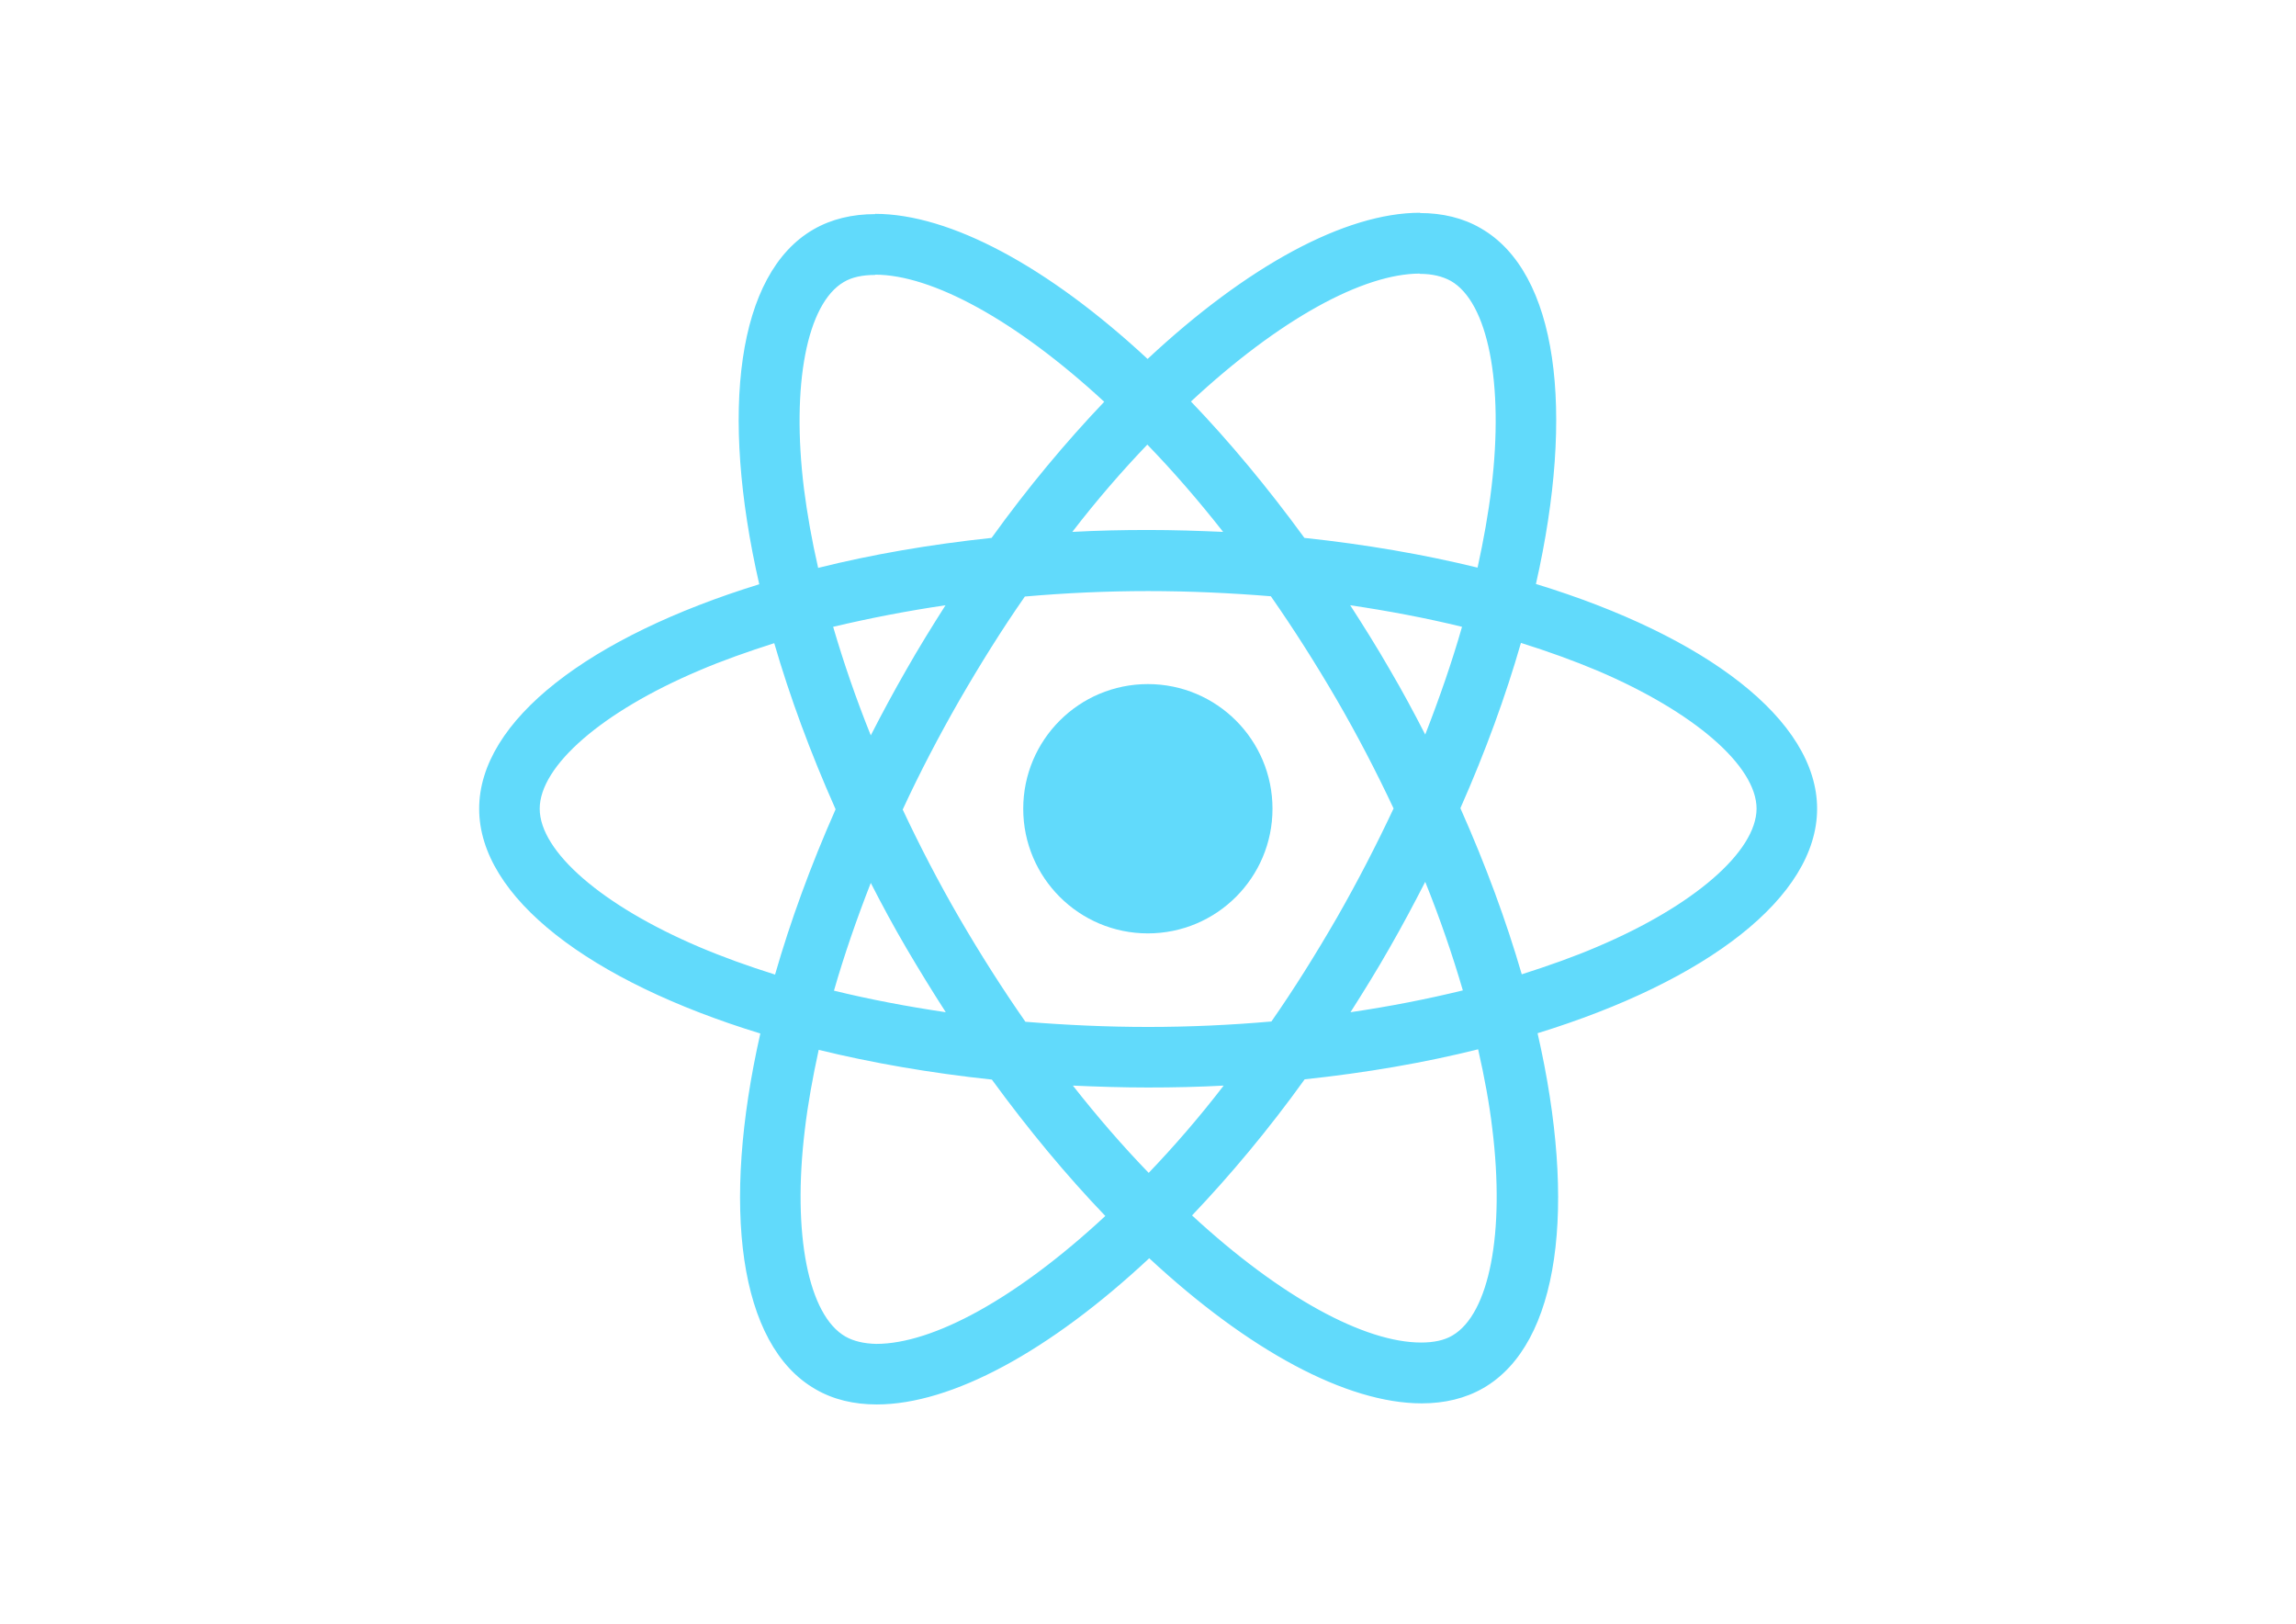
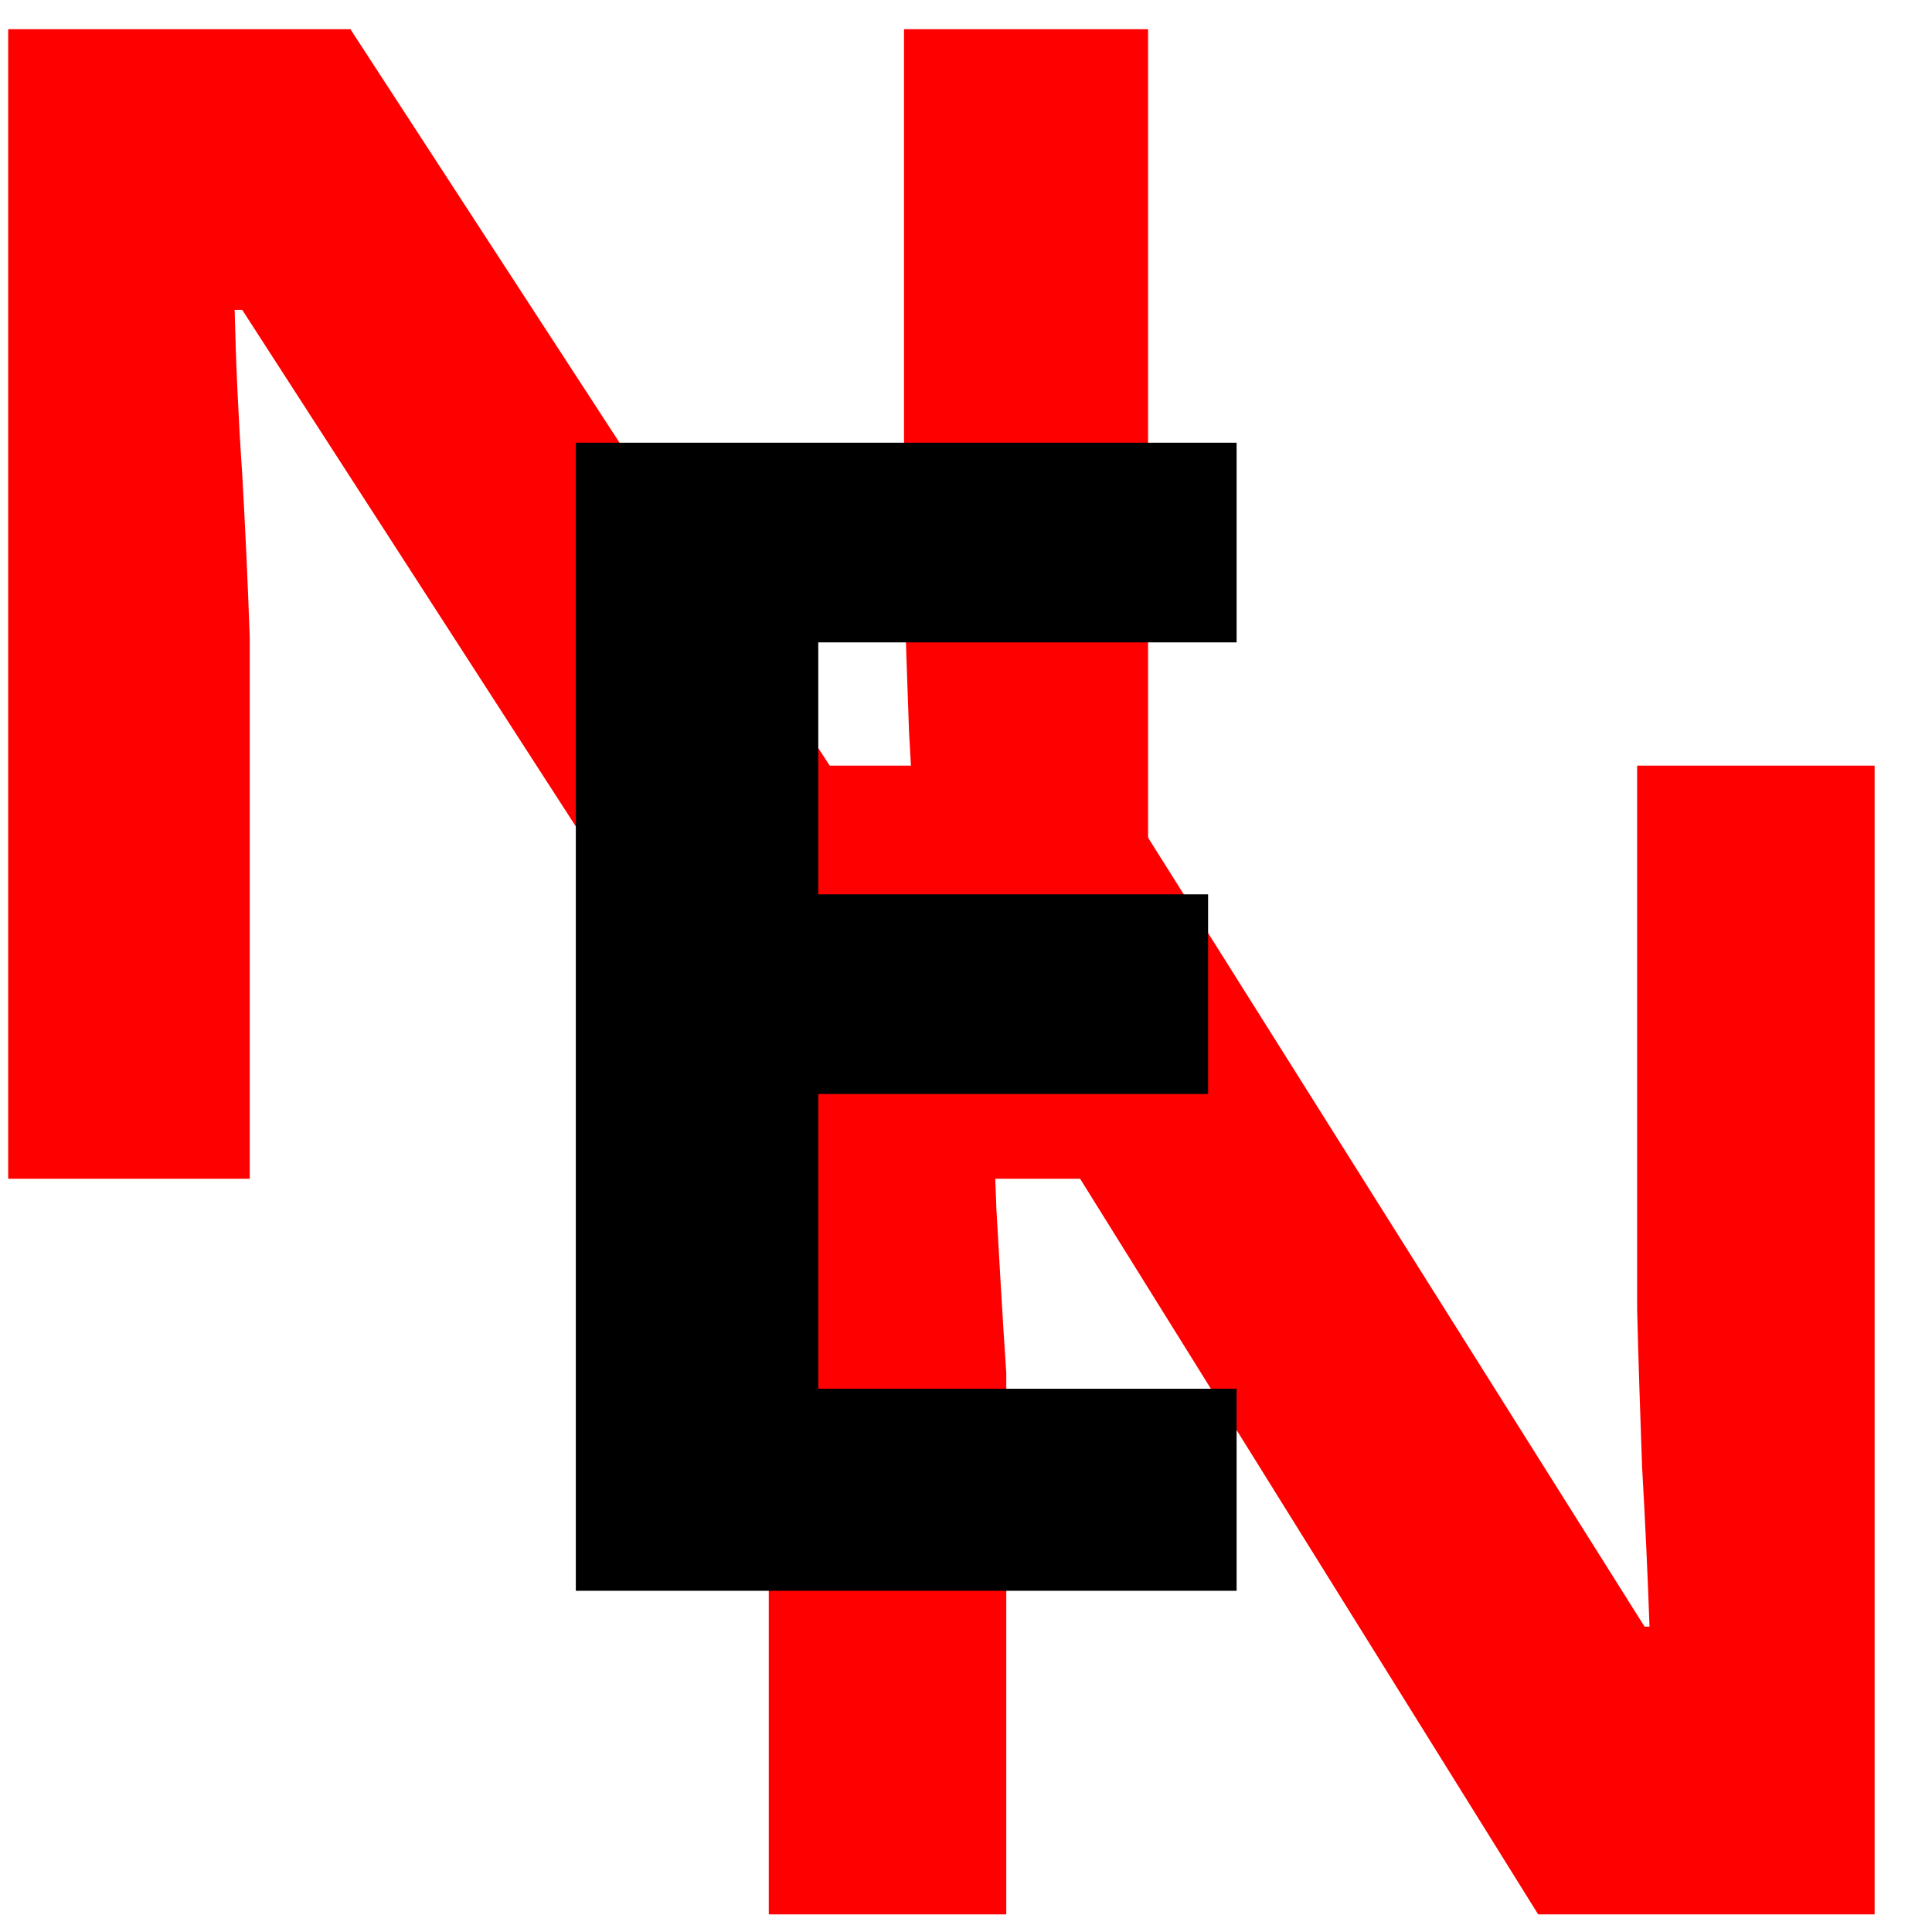
- <svg xmlns="http://www.w3.org/2000/svg" viewBox="0 0 841.9 595.3">
-   <g fill="#61DAFB">
-     <path d="M666.3 296.5c0-32.5-40.7-63.3-103.1-82.4 14.4-63.6 8-114.2-20.2-130.4-6.5-3.8-14.1-5.6-22.4-5.6v22.3c4.6 0 8.3.9 11.4 2.6 13.6 7.8 19.5 37.5 14.9 75.7-1.1 9.4-2.9 19.3-5.1 29.4-19.6-4.8-41-8.5-63.5-10.9-13.5-18.5-27.5-35.3-41.6-50 32.6-30.3 63.2-46.9 84-46.9V78c-27.5 0-63.5 19.6-99.9 53.6-36.4-33.8-72.4-53.2-99.9-53.2v22.3c20.7 0 51.4 16.5 84 46.6-14 14.7-28 31.4-41.3 49.9-22.6 2.4-44 6.1-63.6 11-2.3-10-4-19.7-5.2-29-4.7-38.2 1.1-67.9 14.6-75.8 3-1.8 6.9-2.6 11.5-2.6V78.5c-8.4 0-16 1.8-22.6 5.6-28.1 16.2-34.4 66.7-19.9 130.1-62.2 19.2-102.7 49.9-102.7 82.3 0 32.5 40.7 63.3 103.1 82.4-14.4 63.6-8 114.2 20.2 130.4 6.5 3.8 14.1 5.6 22.5 5.6 27.5 0 63.5-19.6 99.9-53.6 36.4 33.8 72.4 53.2 99.9 53.2 8.4 0 16-1.8 22.6-5.6 28.1-16.2 34.4-66.7 19.9-130.1 62-19.1 102.5-49.9 102.5-82.3zm-130.2-66.7c-3.7 12.9-8.3 26.2-13.5 39.5-4.1-8-8.4-16-13.1-24-4.6-8-9.5-15.8-14.4-23.4 14.2 2.1 27.9 4.7 41 7.9zm-45.8 106.5c-7.8 13.5-15.8 26.3-24.1 38.2-14.9 1.3-30 2-45.2 2-15.1 0-30.2-.7-45-1.9-8.3-11.9-16.4-24.6-24.2-38-7.6-13.1-14.5-26.4-20.8-39.8 6.2-13.4 13.2-26.8 20.7-39.9 7.8-13.5 15.8-26.3 24.1-38.2 14.9-1.3 30-2 45.2-2 15.1 0 30.2.7 45 1.9 8.3 11.9 16.4 24.6 24.2 38 7.6 13.1 14.5 26.4 20.8 39.8-6.3 13.4-13.2 26.8-20.7 39.9zm32.3-13c5.4 13.4 10 26.8 13.8 39.8-13.1 3.2-26.9 5.9-41.2 8 4.9-7.7 9.8-15.6 14.4-23.7 4.6-8 8.9-16.1 13-24.1zM421.2 430c-9.3-9.6-18.6-20.3-27.8-32 9 .4 18.2.7 27.5.7 9.4 0 18.7-.2 27.8-.7-9 11.7-18.3 22.4-27.5 32zm-74.4-58.9c-14.2-2.1-27.9-4.7-41-7.9 3.7-12.9 8.3-26.2 13.5-39.5 4.1 8 8.4 16 13.1 24 4.7 8 9.5 15.8 14.4 23.4zM420.7 163c9.3 9.6 18.6 20.3 27.8 32-9-.4-18.2-.7-27.5-.7-9.4 0-18.7.2-27.8.7 9-11.7 18.3-22.4 27.5-32zm-74 58.9c-4.9 7.7-9.8 15.6-14.4 23.7-4.6 8-8.9 16-13 24-5.4-13.4-10-26.8-13.8-39.8 13.1-3.1 26.9-5.8 41.2-7.9zm-90.5 125.2c-35.4-15.1-58.3-34.9-58.3-50.6 0-15.7 22.9-35.6 58.3-50.6 8.6-3.7 18-7 27.7-10.1 5.7 19.6 13.2 40 22.5 60.9-9.2 20.8-16.6 41.1-22.2 60.6-9.9-3.1-19.3-6.5-28-10.2zM310 490c-13.6-7.8-19.5-37.5-14.9-75.7 1.1-9.4 2.9-19.3 5.1-29.4 19.6 4.8 41 8.5 63.5 10.9 13.5 18.5 27.5 35.3 41.6 50-32.6 30.3-63.2 46.9-84 46.9-4.5-.1-8.3-1-11.3-2.7zm237.2-76.2c4.7 38.2-1.1 67.9-14.6 75.8-3 1.8-6.9 2.6-11.5 2.6-20.7 0-51.4-16.5-84-46.6 14-14.7 28-31.4 41.3-49.9 22.6-2.4 44-6.1 63.6-11 2.3 10.1 4.1 19.8 5.2 29.1zm38.5-66.7c-8.6 3.7-18 7-27.7 10.1-5.7-19.6-13.2-40-22.5-60.9 9.2-20.8 16.6-41.1 22.2-60.6 9.9 3.1 19.3 6.5 28.1 10.2 35.4 15.1 58.3 34.9 58.3 50.6-.1 15.7-23 35.6-58.4 50.6zM320.8 78.4z" />
-     <circle cx="420.9" cy="296.5" r="45.7" />
-     <path d="M520.5 78.1z" />
+ <svg xmlns="http://www.w3.org/2000/svg" width="48" height="48" viewBox="0 0 12.7 12.7" version="1.1" id="svg5">
+   <defs id="defs2" />
+   <g id="layer1">
+     <text xml:space="preserve" style="font-style:normal;font-variant:normal;font-weight:bold;font-stretch:normal;font-size:11.204px;line-height:1.25;font-family:sans-serif;-inkscape-font-specification:'sans-serif Bold';fill:#000000;fill-opacity:1;stroke:none;stroke-width:0.28" x="-0.965" y="8.203" id="text1221" transform="scale(1.058644,0.9446045)">
+       <tspan id="tspan1219" style="font-style:normal;font-variant:normal;font-weight:bold;font-stretch:normal;font-family:sans-serif;-inkscape-font-specification:'sans-serif Bold';fill:#ff0000;stroke-width:0.28" x="-0.965" y="8.203">N</tspan>
+     </text>
+     <text xml:space="preserve" style="font-style:normal;font-variant:normal;font-weight:bold;font-stretch:normal;font-size:11.015px;line-height:1.25;font-family:sans-serif;-inkscape-font-specification:'sans-serif Bold';fill:#000000;fill-opacity:1;stroke:none;stroke-width:0.275" x="3.873" y="13.099" id="text1221-6" transform="scale(1.040798,0.9608013)">
+       <tspan id="tspan1219-1" style="font-style:normal;font-variant:normal;font-weight:bold;font-stretch:normal;font-family:sans-serif;-inkscape-font-specification:'sans-serif Bold';fill:#ff0000;stroke-width:0.275" x="3.873" y="13.099">N</tspan>
+     </text>
+     <text xml:space="preserve" style="font-style:normal;font-variant:normal;font-weight:bold;font-stretch:normal;font-size:10.583px;line-height:1.25;font-family:sans-serif;-inkscape-font-specification:'sans-serif Bold';fill:#000000;fill-opacity:1;stroke:none;stroke-width:0.265" x="2.831" y="10.459" id="text1221-5">
+       <tspan id="tspan1219-11" style="font-style:normal;font-variant:normal;font-weight:bold;font-stretch:normal;font-family:sans-serif;-inkscape-font-specification:'sans-serif Bold';fill:#000000;stroke-width:0.265" x="2.831" y="10.459">E</tspan>
+     </text>
  </g>
</svg>
